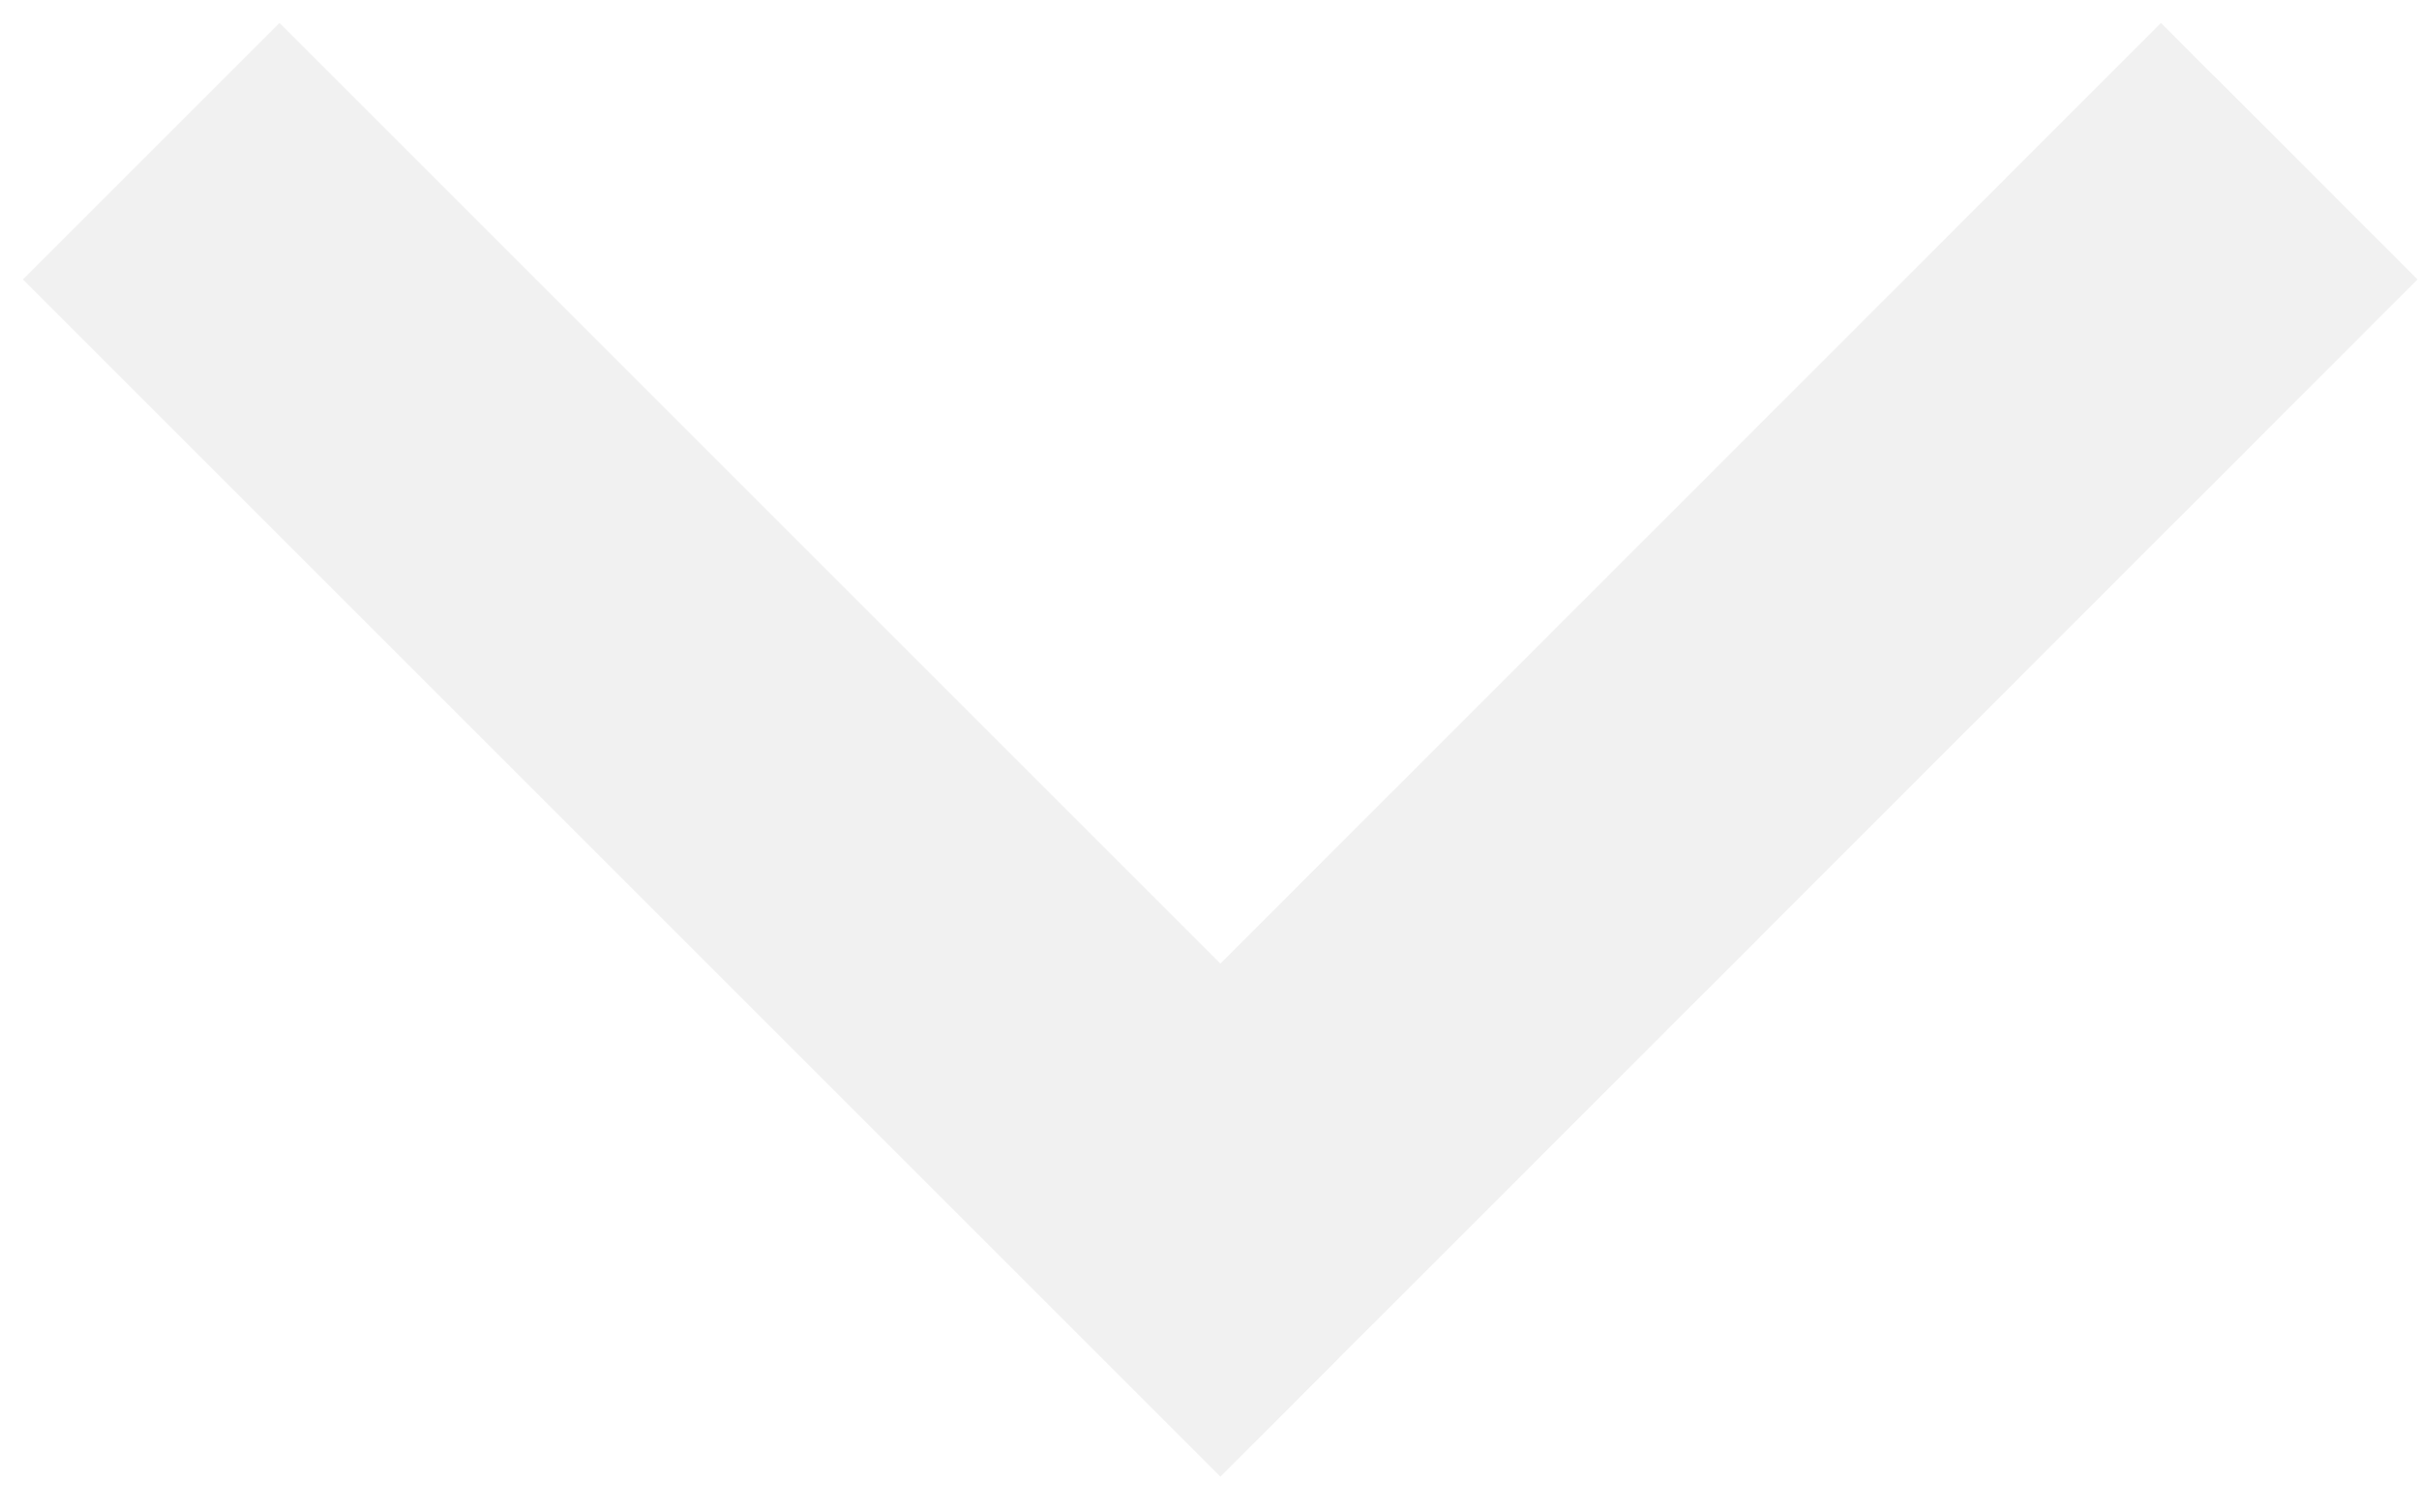
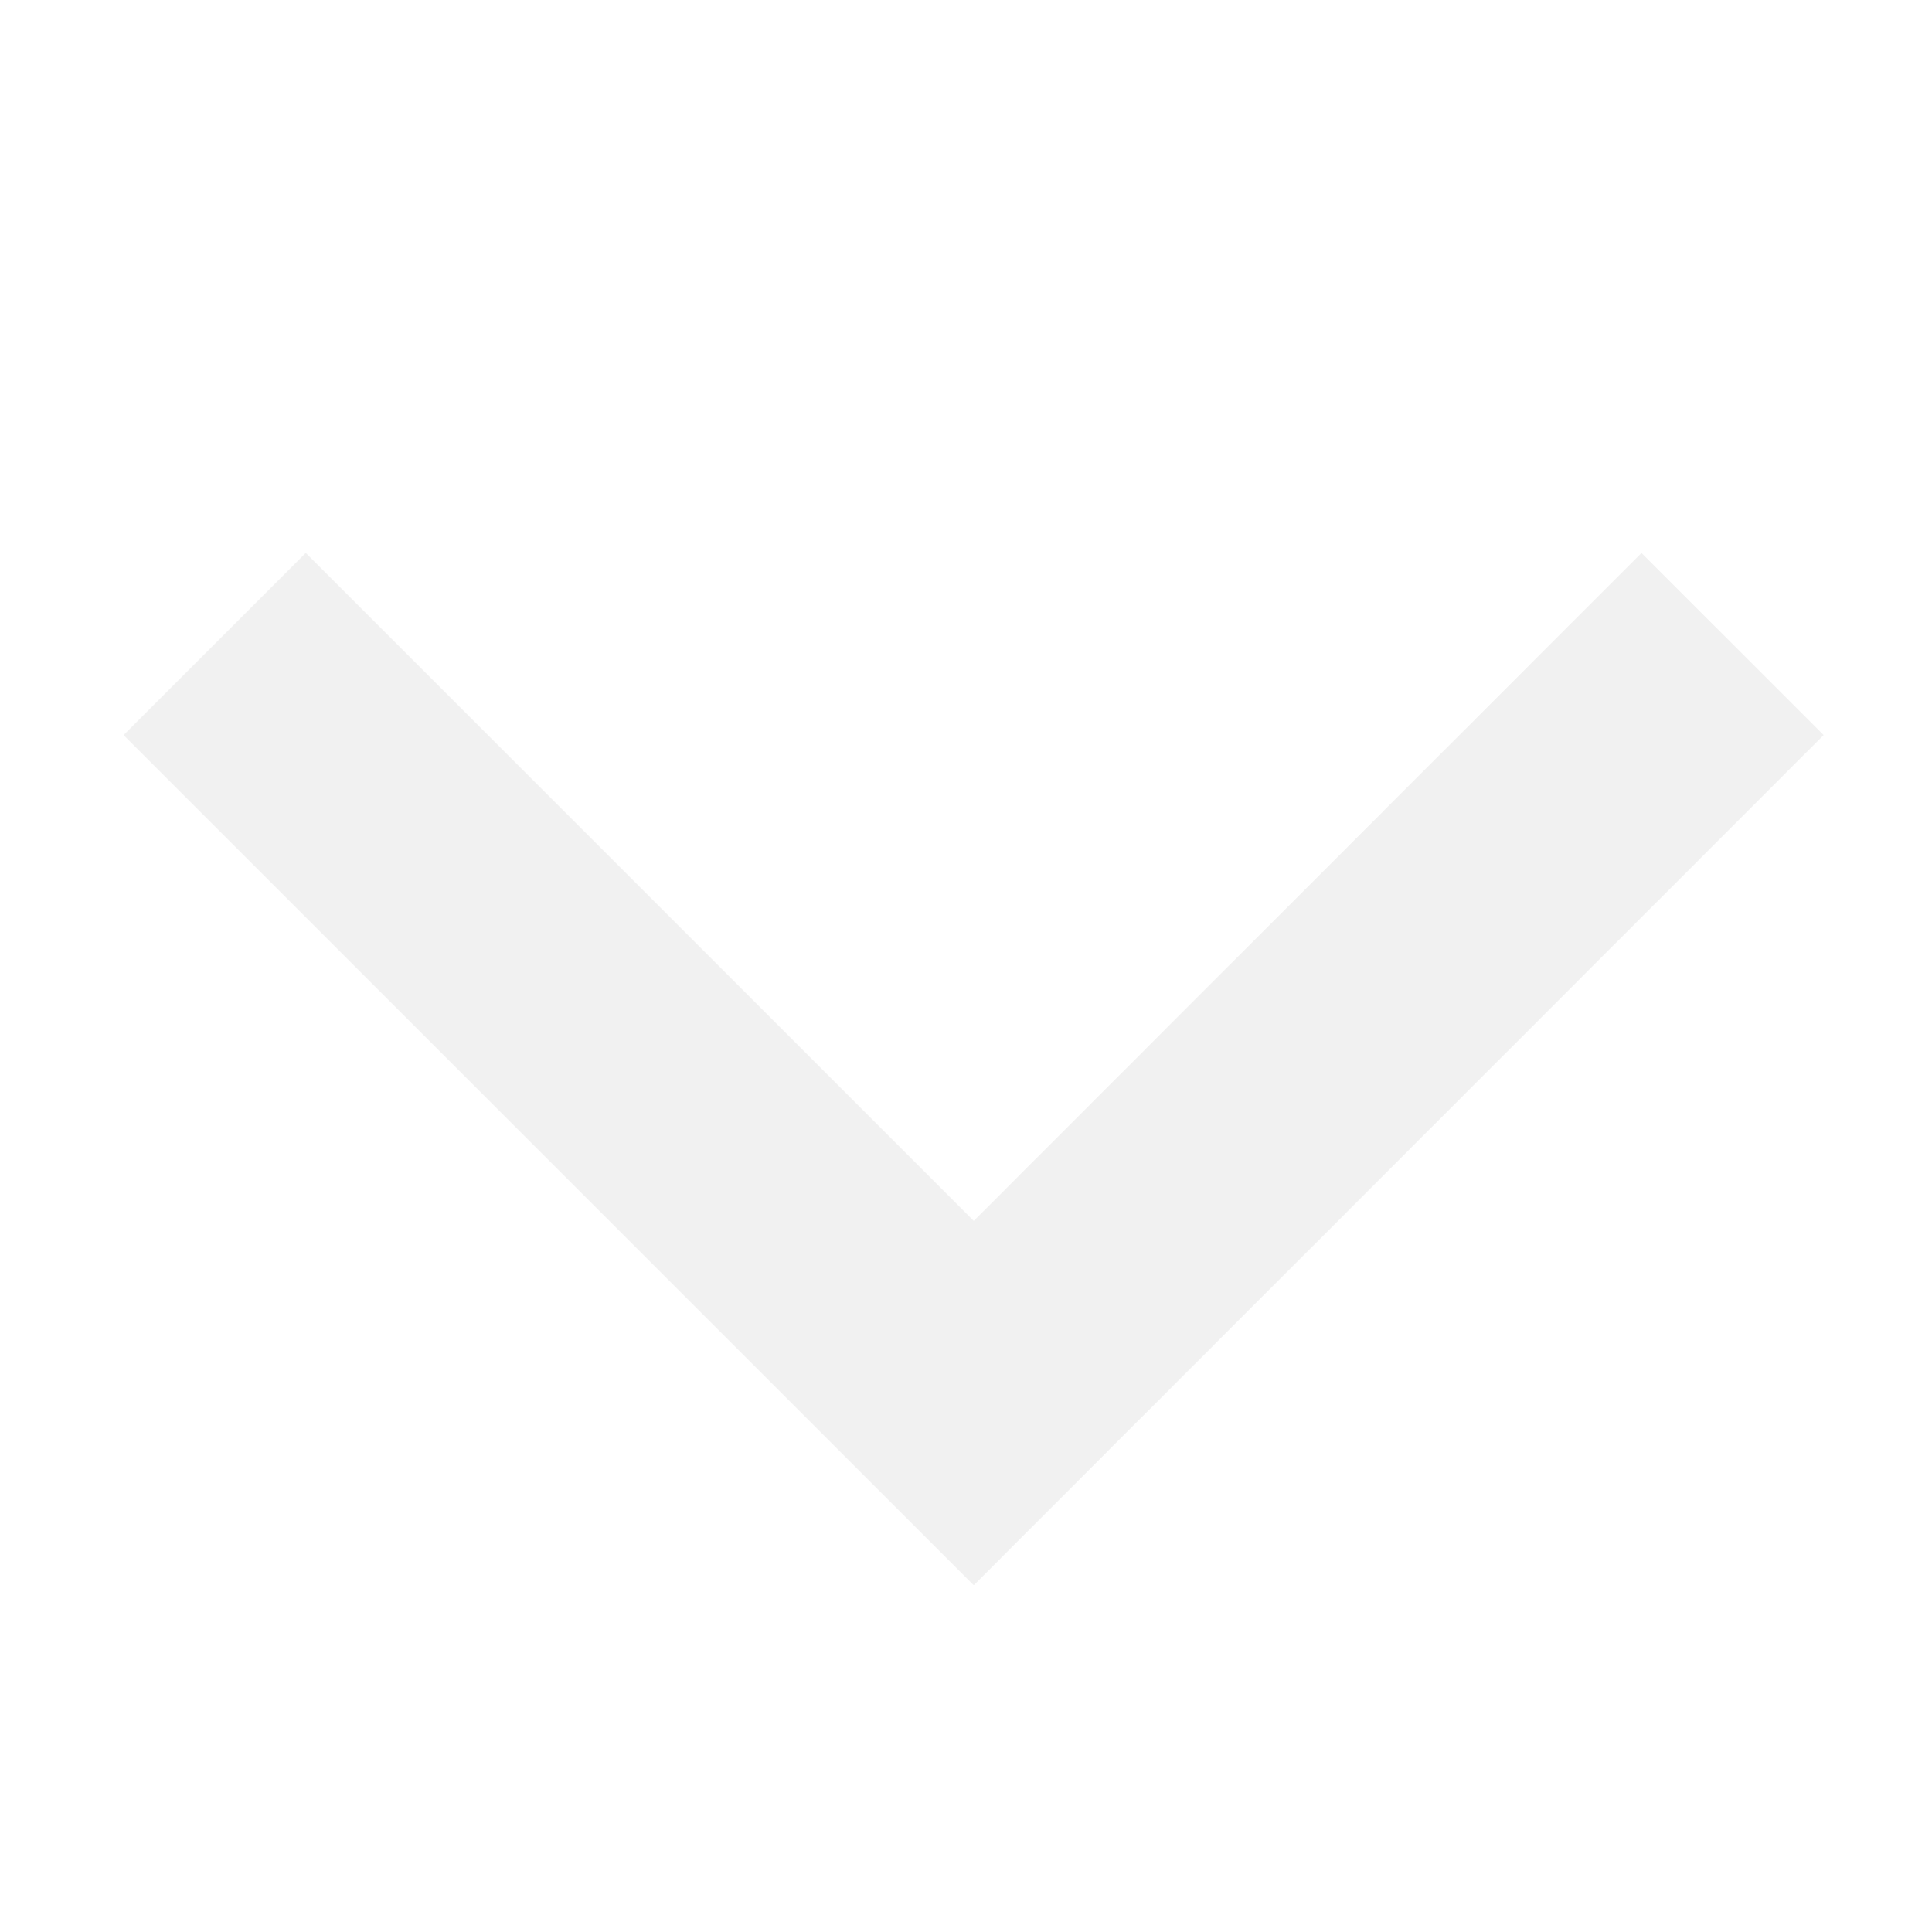
- <svg xmlns="http://www.w3.org/2000/svg" width="8px" height="5px" viewBox="0 0 8 5" version="1.1">
+ <svg xmlns="http://www.w3.org/2000/svg" width="9px" height="9px" viewBox="0 0 9 9" version="1.1">
  <defs />
  <g id="箭头" stroke="none" stroke-width="1" fill="none" fill-rule="evenodd" opacity="0.4">
    <g id="down_insensitive" stroke-width="1.2" stroke="#DDDDDD">
-       <polyline id="down-copy-2" points="7.571 0.5 4.036 4.036 0.5 0.5" />
+       <polyline id="down-copy-2" points="8.071 3 4.536 6.536 1 3" />
    </g>
  </g>
</svg>
